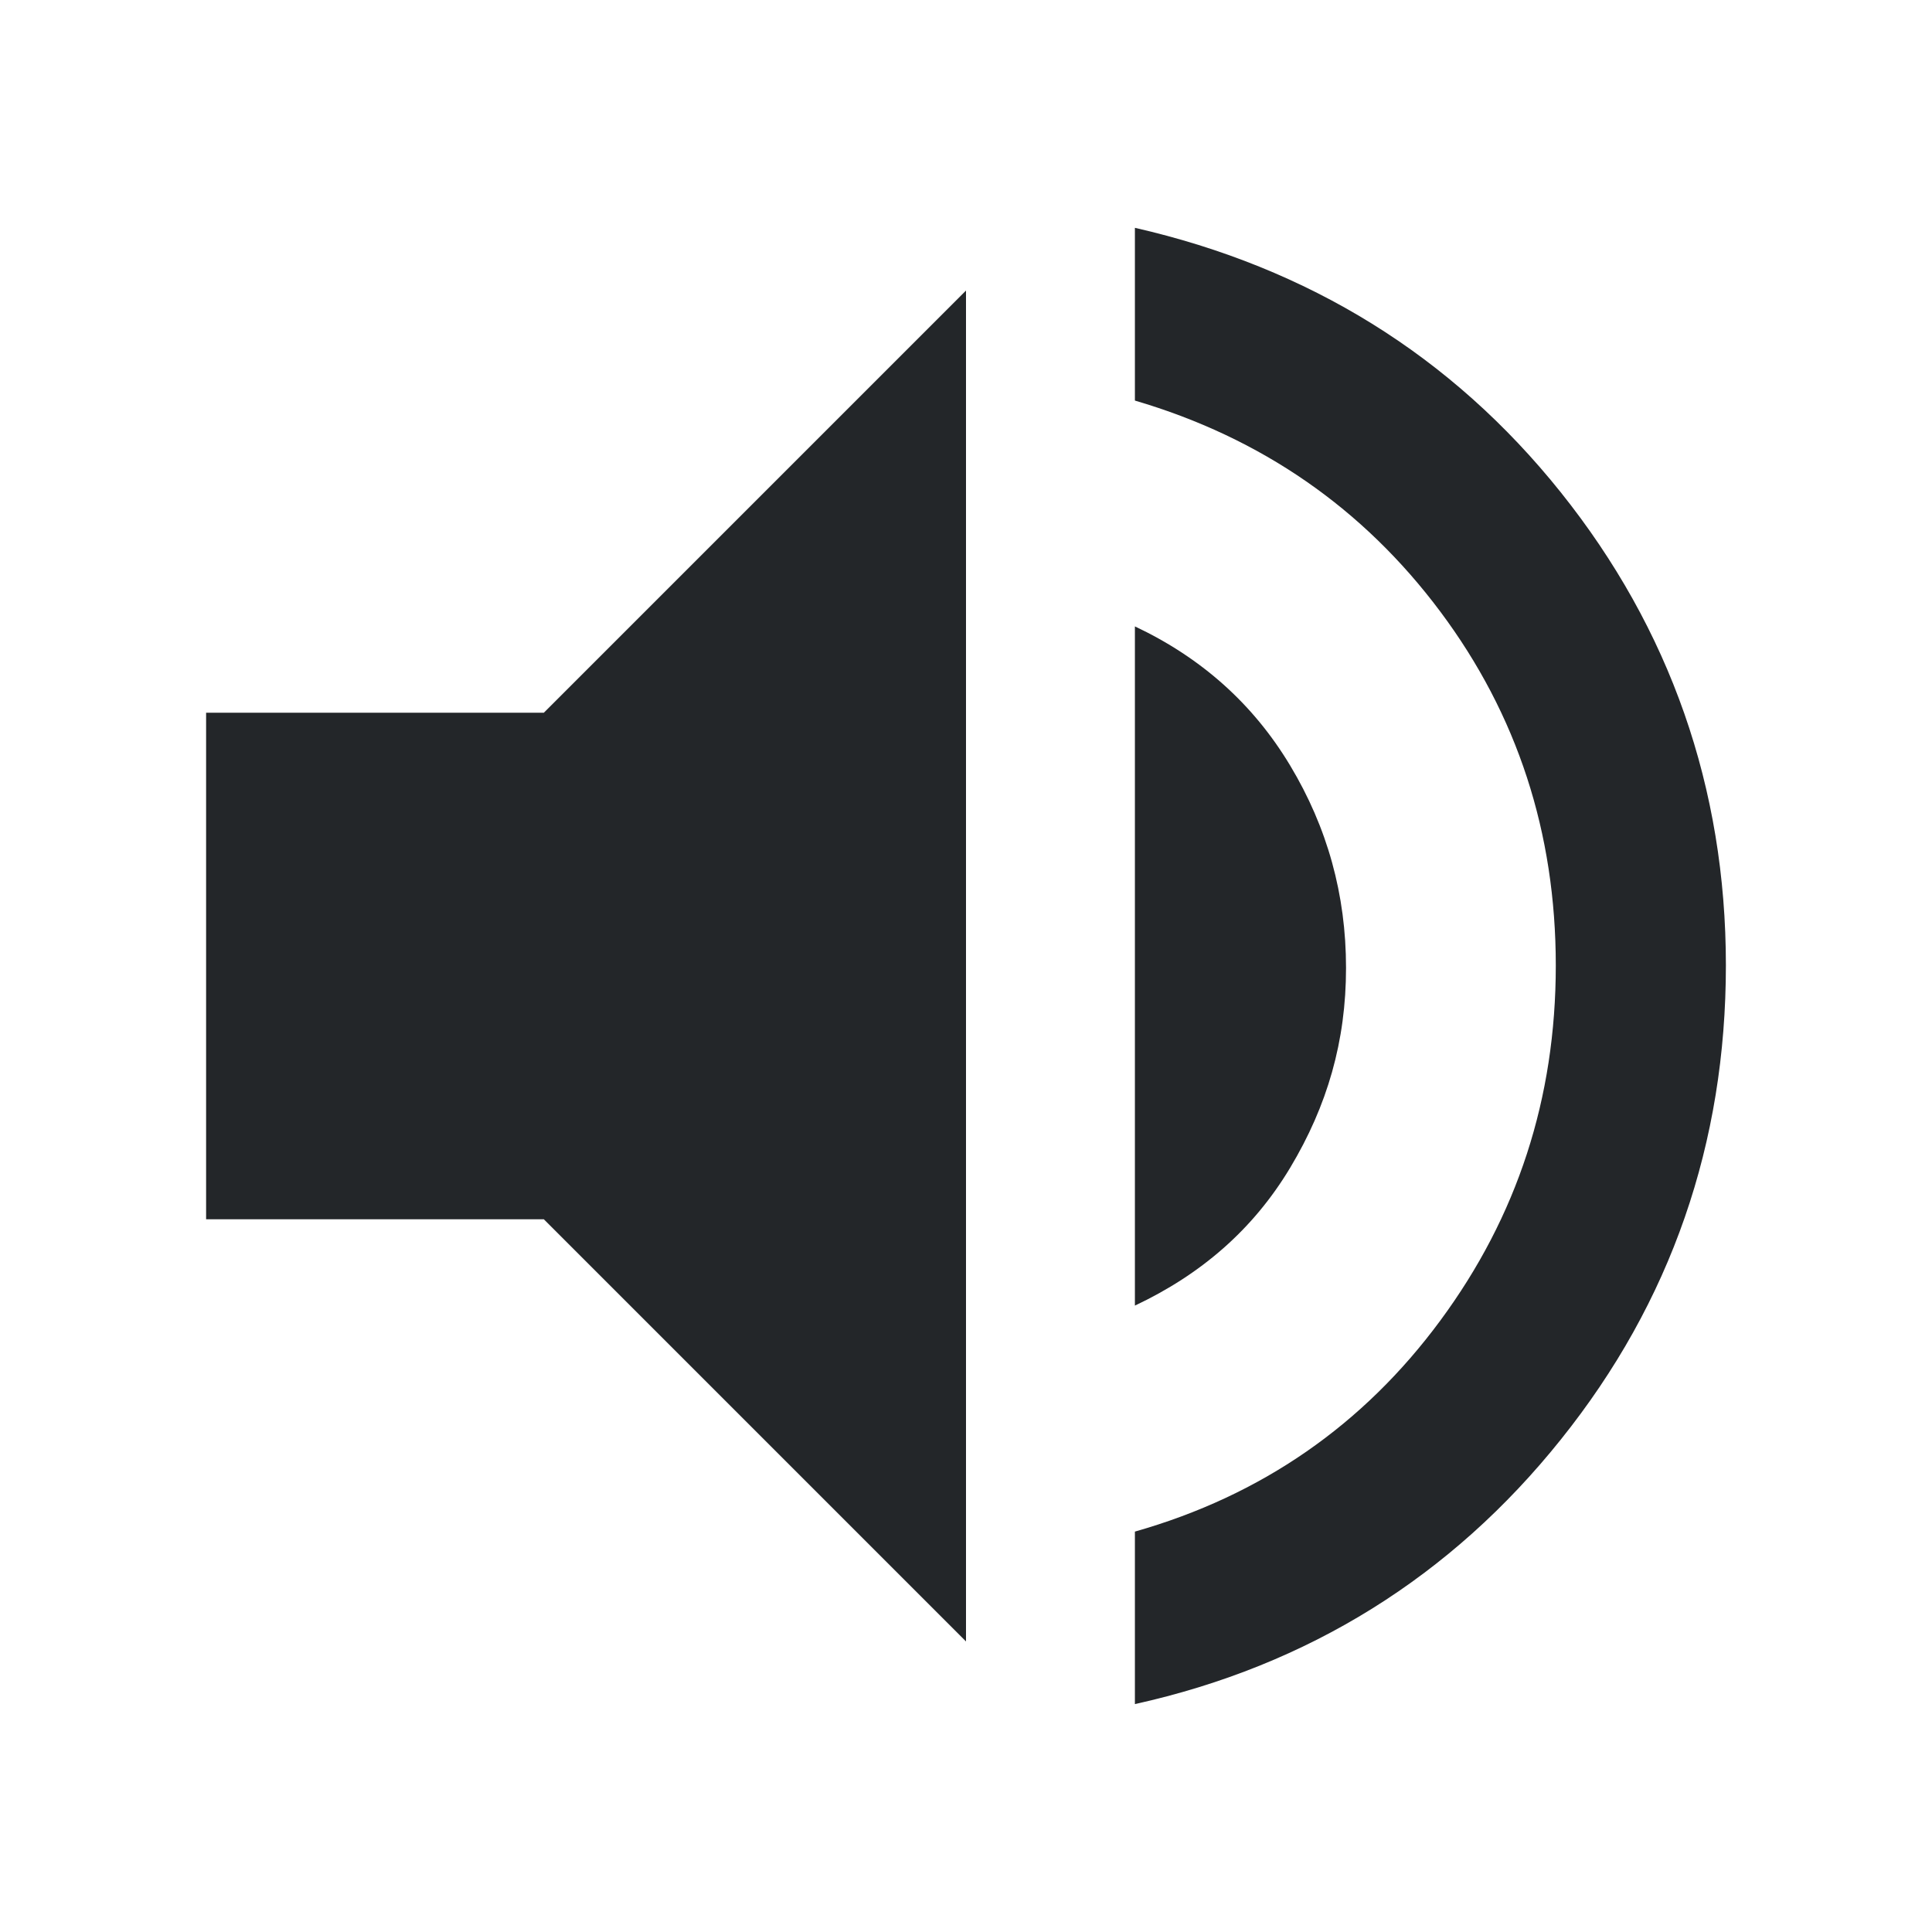
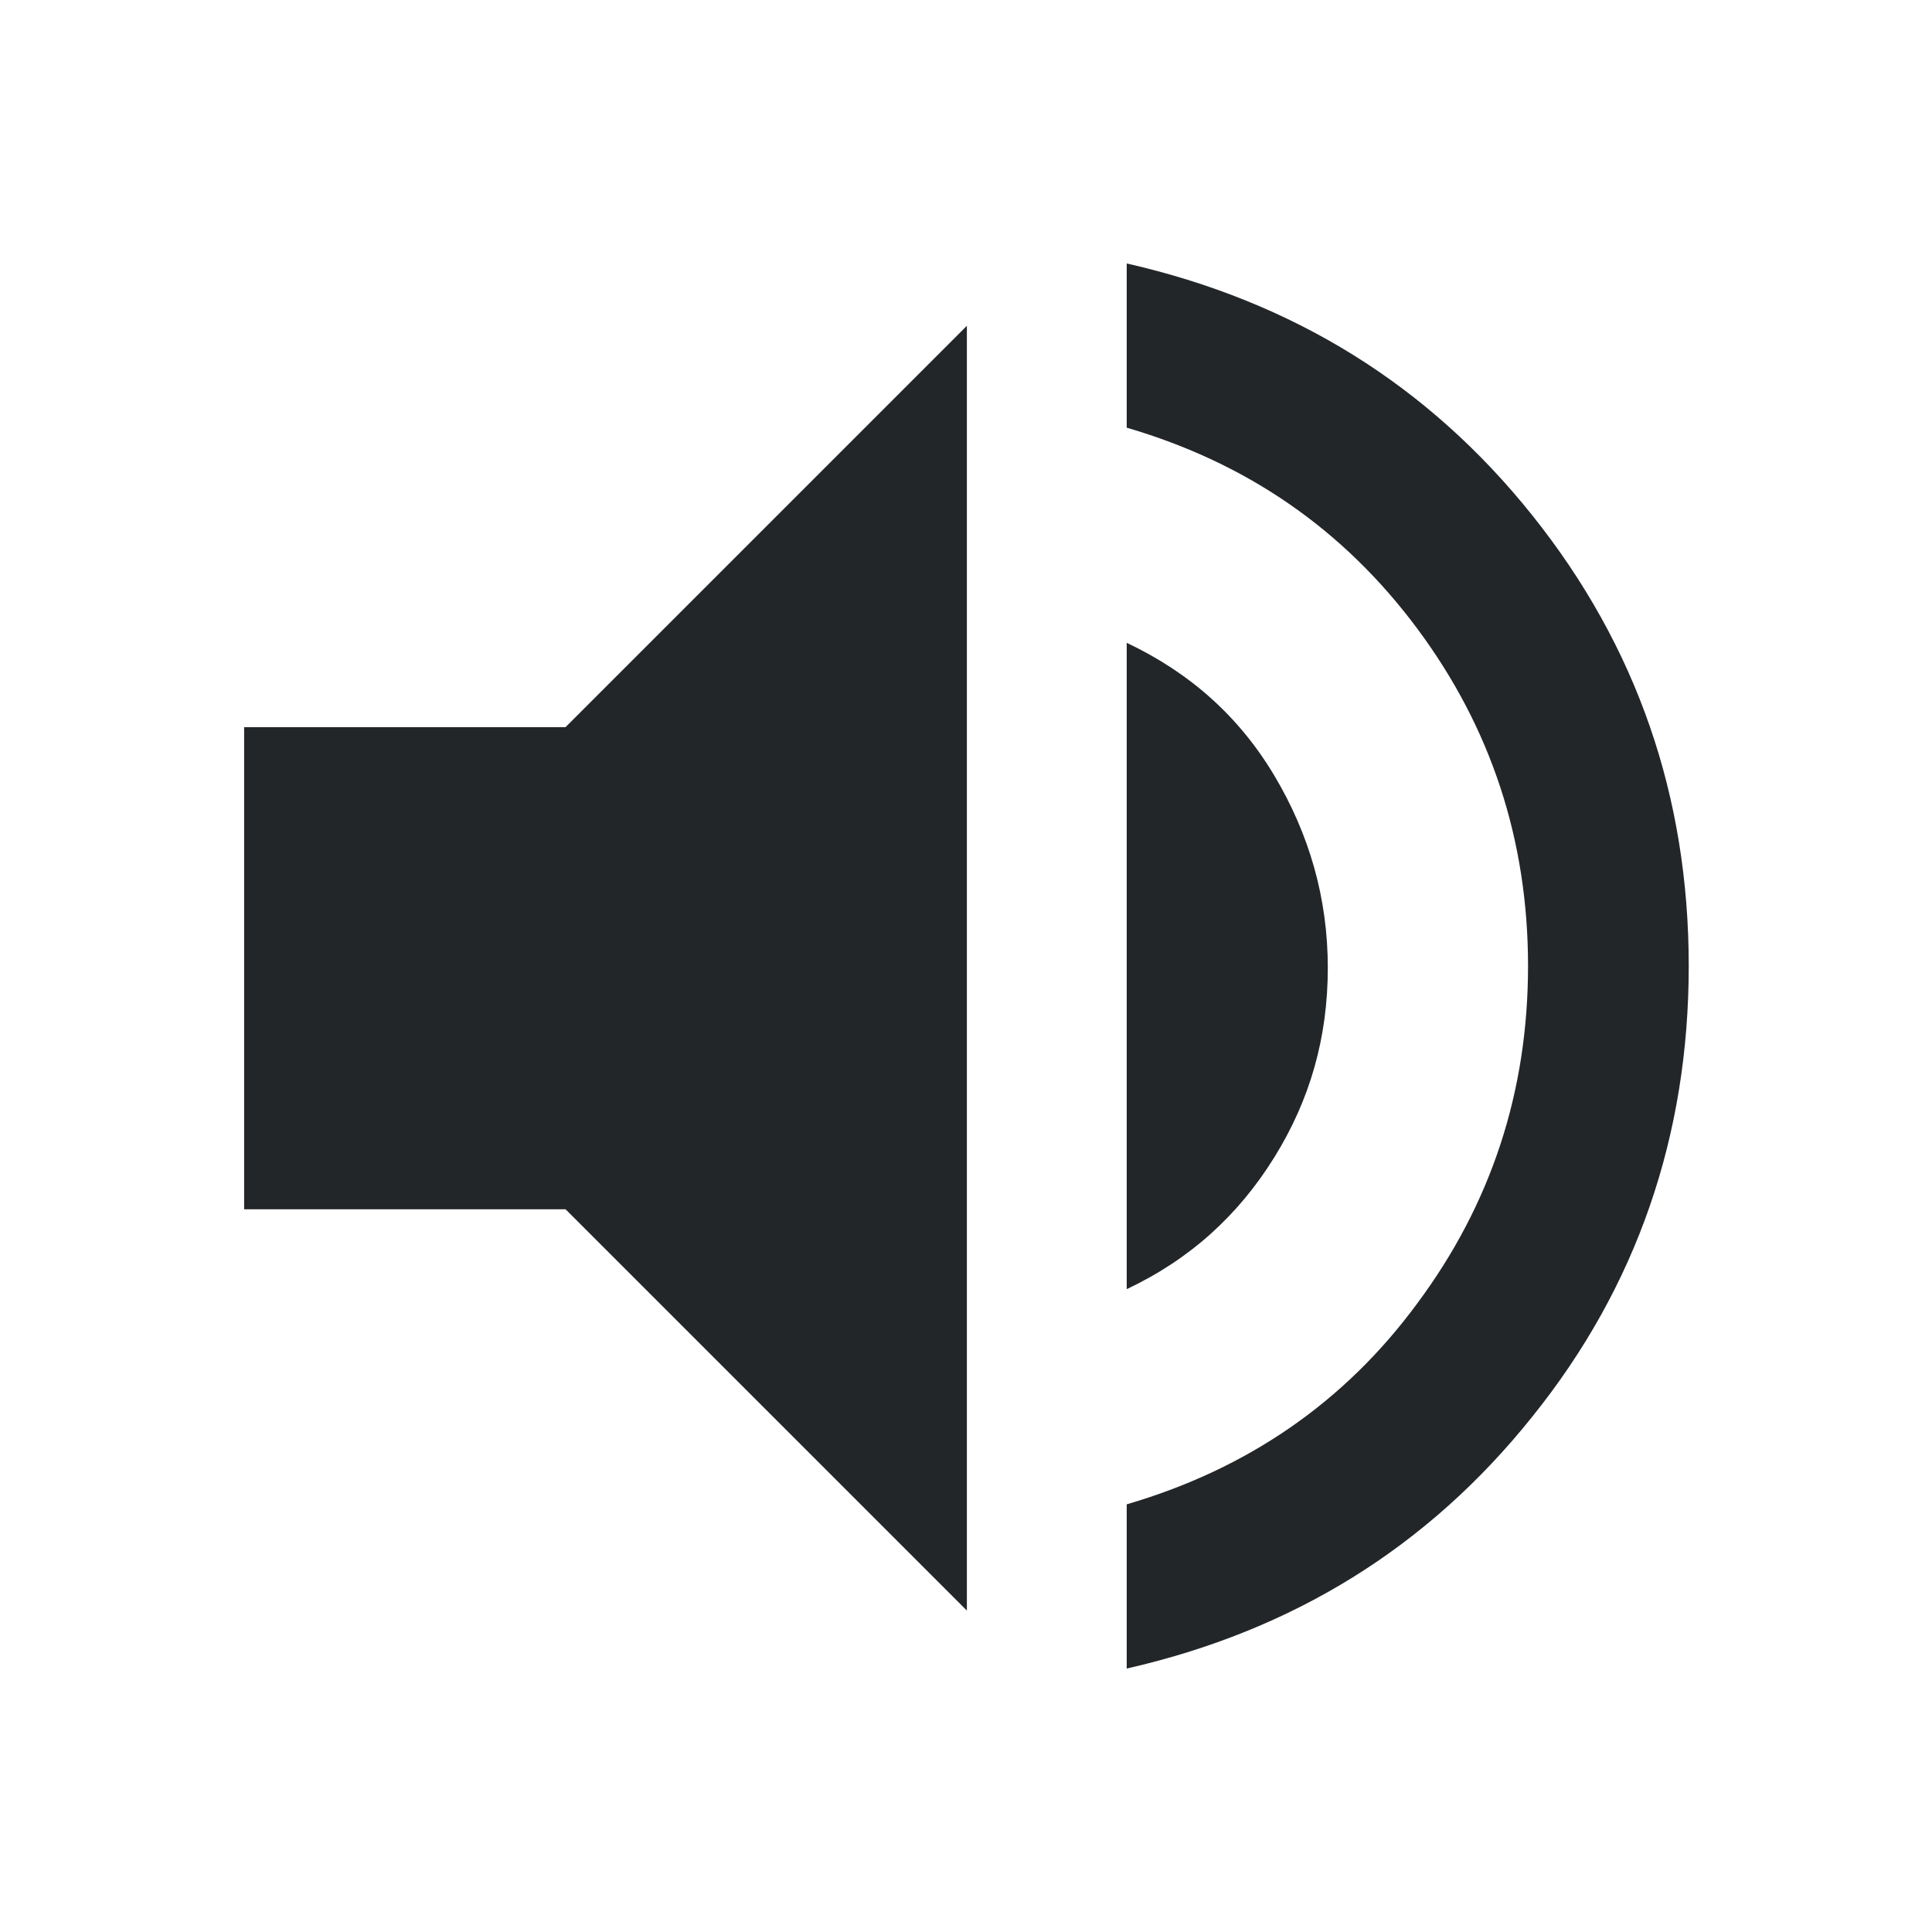
<svg xmlns="http://www.w3.org/2000/svg" viewBox="0 0 22 22" version="1.1" id="svg4" xml:space="preserve">
  <defs id="defs4" />
  <style id="current-color-scheme" type="text/css">.ColorScheme-Text { color:#232629; }
</style>
-   <g id="g1" transform="matrix(0.9733408,0,0,0.9733408,0.4003184,0.2932511)">
-     <path class="cls-1  ColorScheme-Text" d="M 2,13.963 V 8.037 H 5.951 L 10.89,3.098 V 18.902 L 5.951,13.963 Z" id="path32" style="fill:currentColor;stroke-width:0.988" />
-     <path d="m 12.866,19.636 v -2.019 c 1.482,-0.421 2.673,-1.249 3.573,-2.469 0.901,-1.22 1.351,-2.6 1.351,-4.154 0,-1.554 -0.45,-2.934 -1.351,-4.14 -0.901,-1.206 -2.092,-2.034 -3.573,-2.469 V 2.364 c 2.034,0.465 3.704,1.496 4.982,3.094 1.278,1.598 1.932,3.457 1.932,5.534 0,2.077 -0.639,3.937 -1.932,5.549 -1.278,1.598 -2.949,2.644 -4.982,3.094 z" style="fill:currentColor;stroke-width:0.988" id="path1" class="ColorScheme-Text" />
-     <path d="M 12.866,14.973 V 7.027 c 0.77,0.363 1.38,0.901 1.816,1.627 0.436,0.726 0.654,1.511 0.654,2.368 0,0.857 -0.218,1.612 -0.654,2.339 -0.436,0.726 -1.046,1.249 -1.816,1.612 z" style="fill:currentColor;stroke-width:0.988" id="path1-7" class="ColorScheme-Text" />
-   </g>
+   <path class="cls-1  ColorScheme-Text" d="M 2.78,13.77 V 8.28 h 3.66 l 4.57,-4.57 V 18.34 L 6.44,13.77 Z" id="path62" style="fill:currentColor" />
+   <path d="m 12.83,19 v -1.87 c 1.37,-0.4 2.48,-1.16 3.31,-2.29 0.84,-1.13 1.26,-2.41 1.26,-3.84 0,-1.43 -0.42,-2.71 -1.26,-3.84 -0.84,-1.13 -1.94,-1.89 -3.31,-2.29 v -1.87 c 1.89,0.43 3.43,1.38 4.62,2.87 1.19,1.49 1.78,3.2 1.78,5.13 0,1.93 -0.59,3.65 -1.78,5.13 -1.19,1.49 -2.73,2.44 -4.62,2.87 z" style="fill:currentColor" id="path1" class="ColorScheme-Text" />
+   <path d="M 12.83,14.68 V 7.32 c 0.72,0.34 1.28,0.84 1.68,1.51 0.4,0.67 0.61,1.4 0.61,2.19 0,0.79 -0.2,1.5 -0.61,2.16 -0.41,0.66 -0.96,1.16 -1.68,1.5 z" style="fill:currentColor" id="path1-9" class="ColorScheme-Text" />
</svg>
